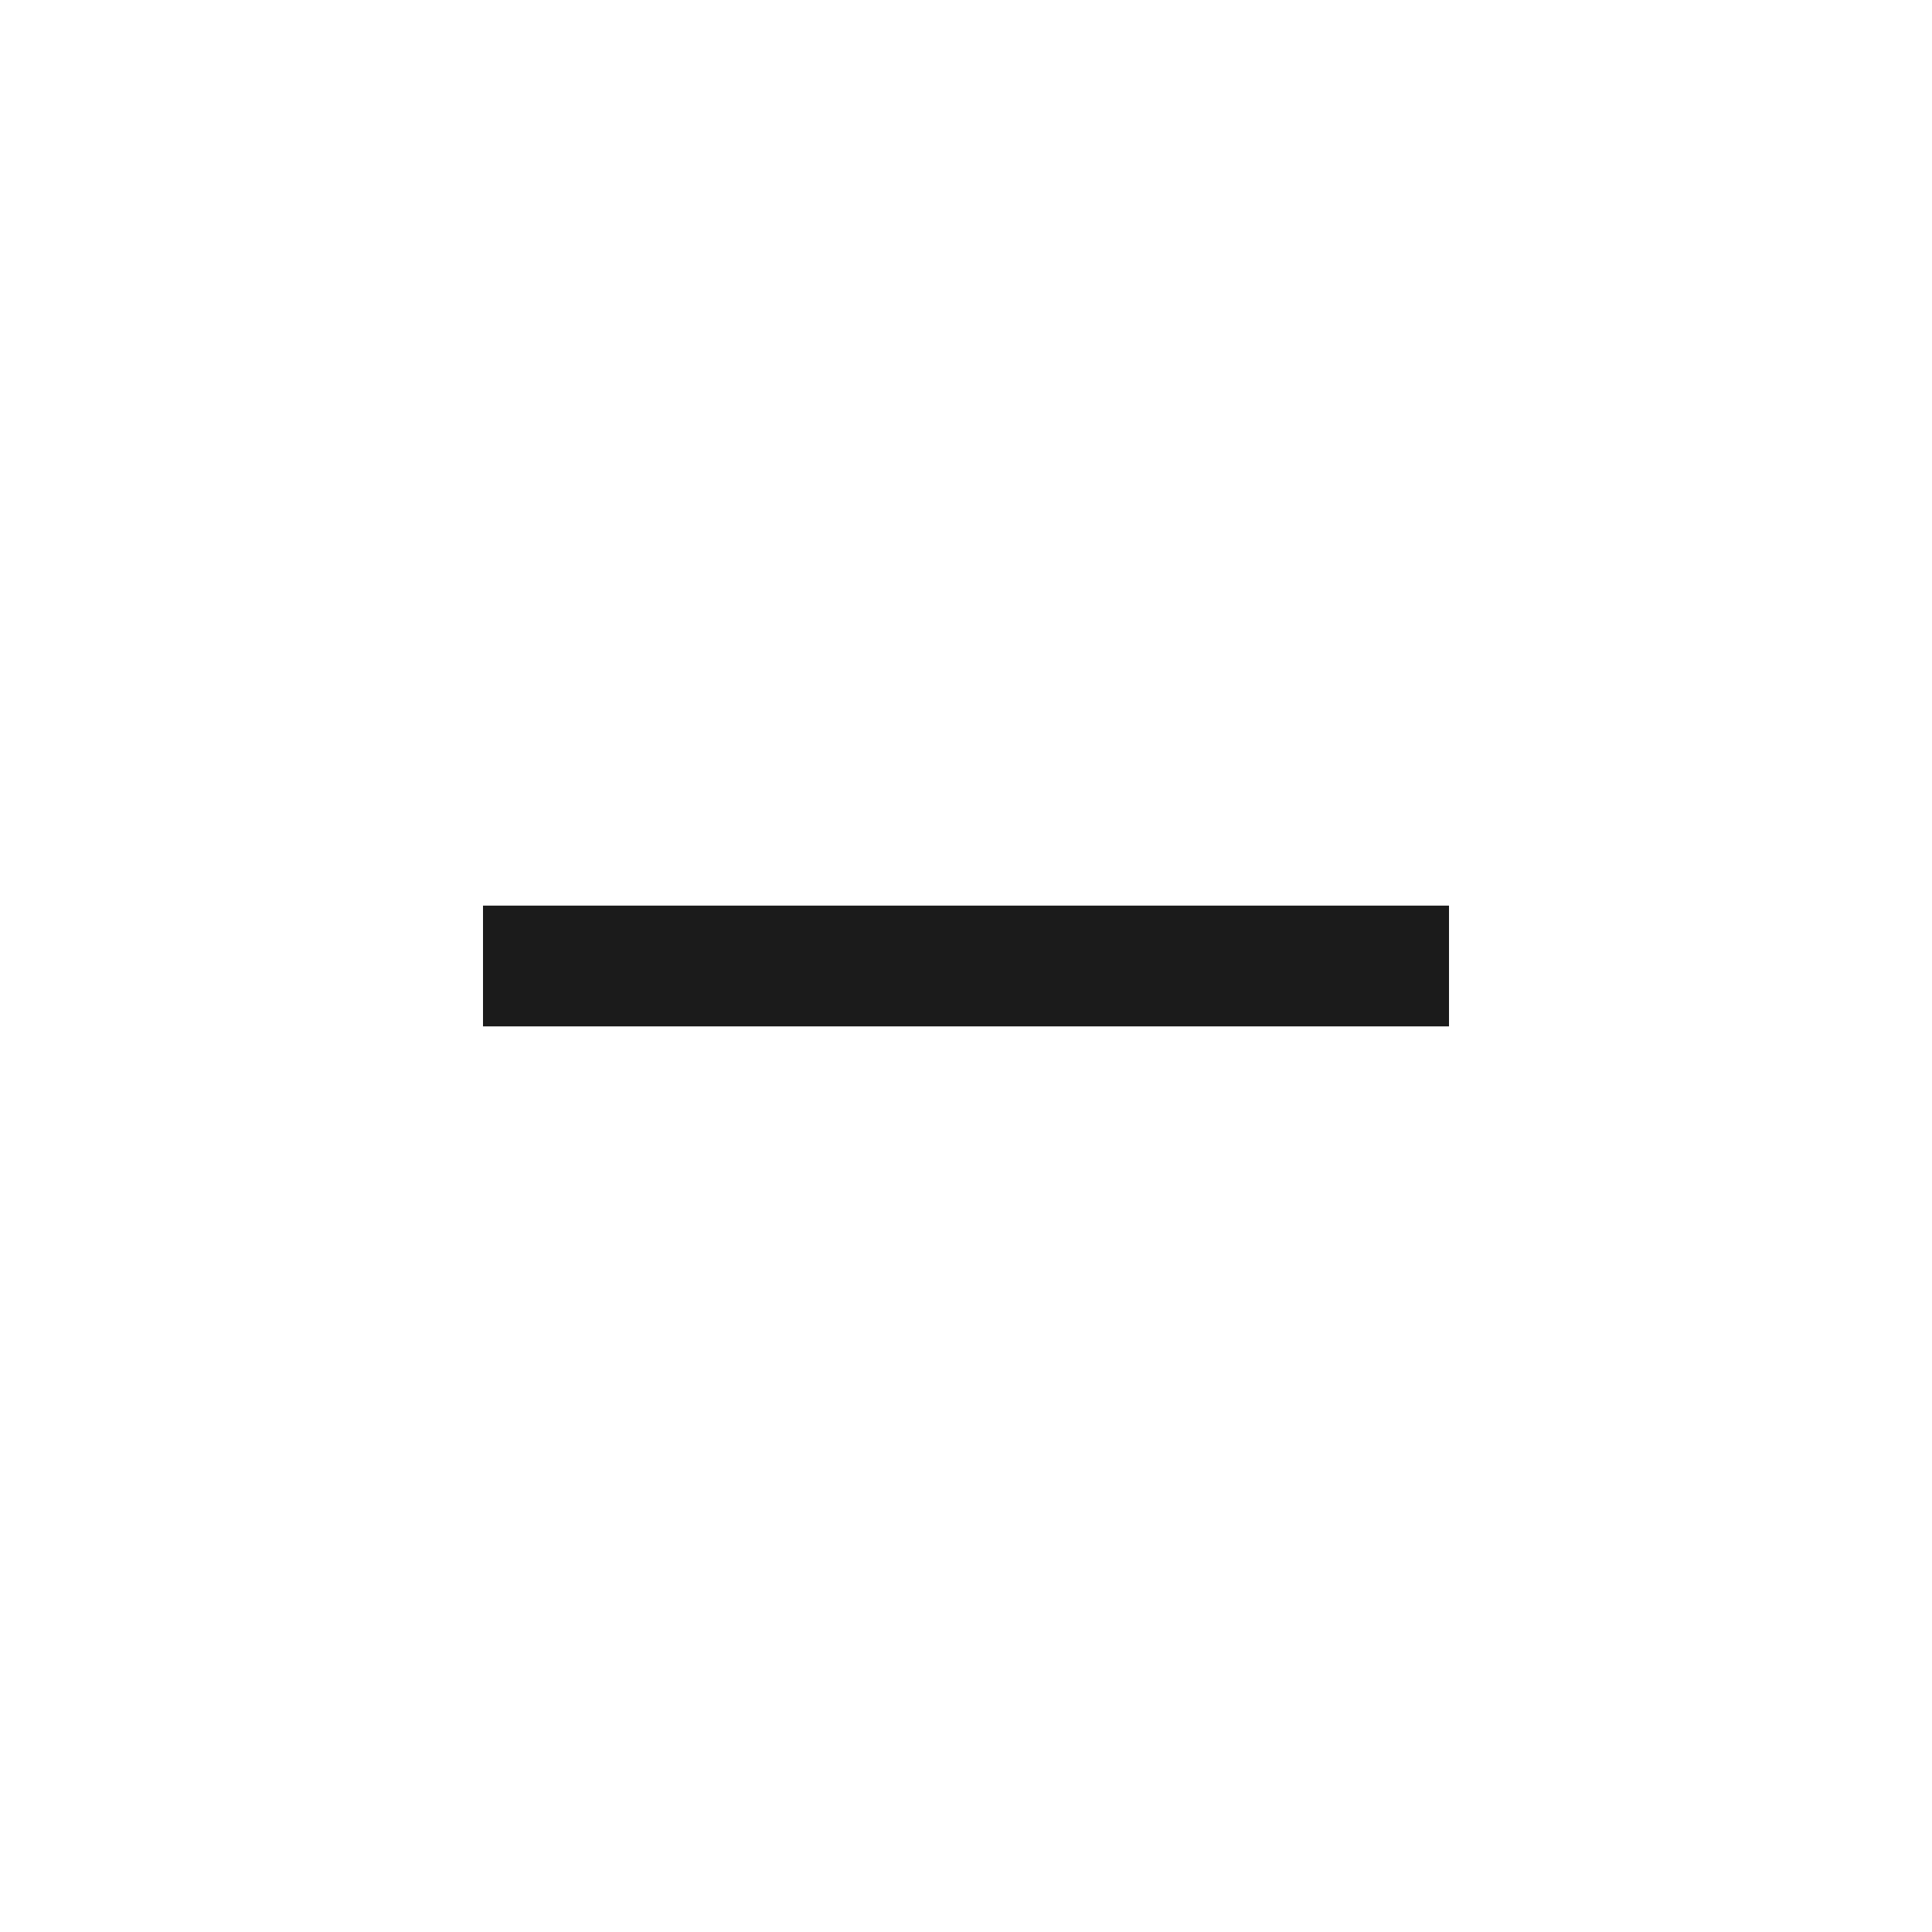
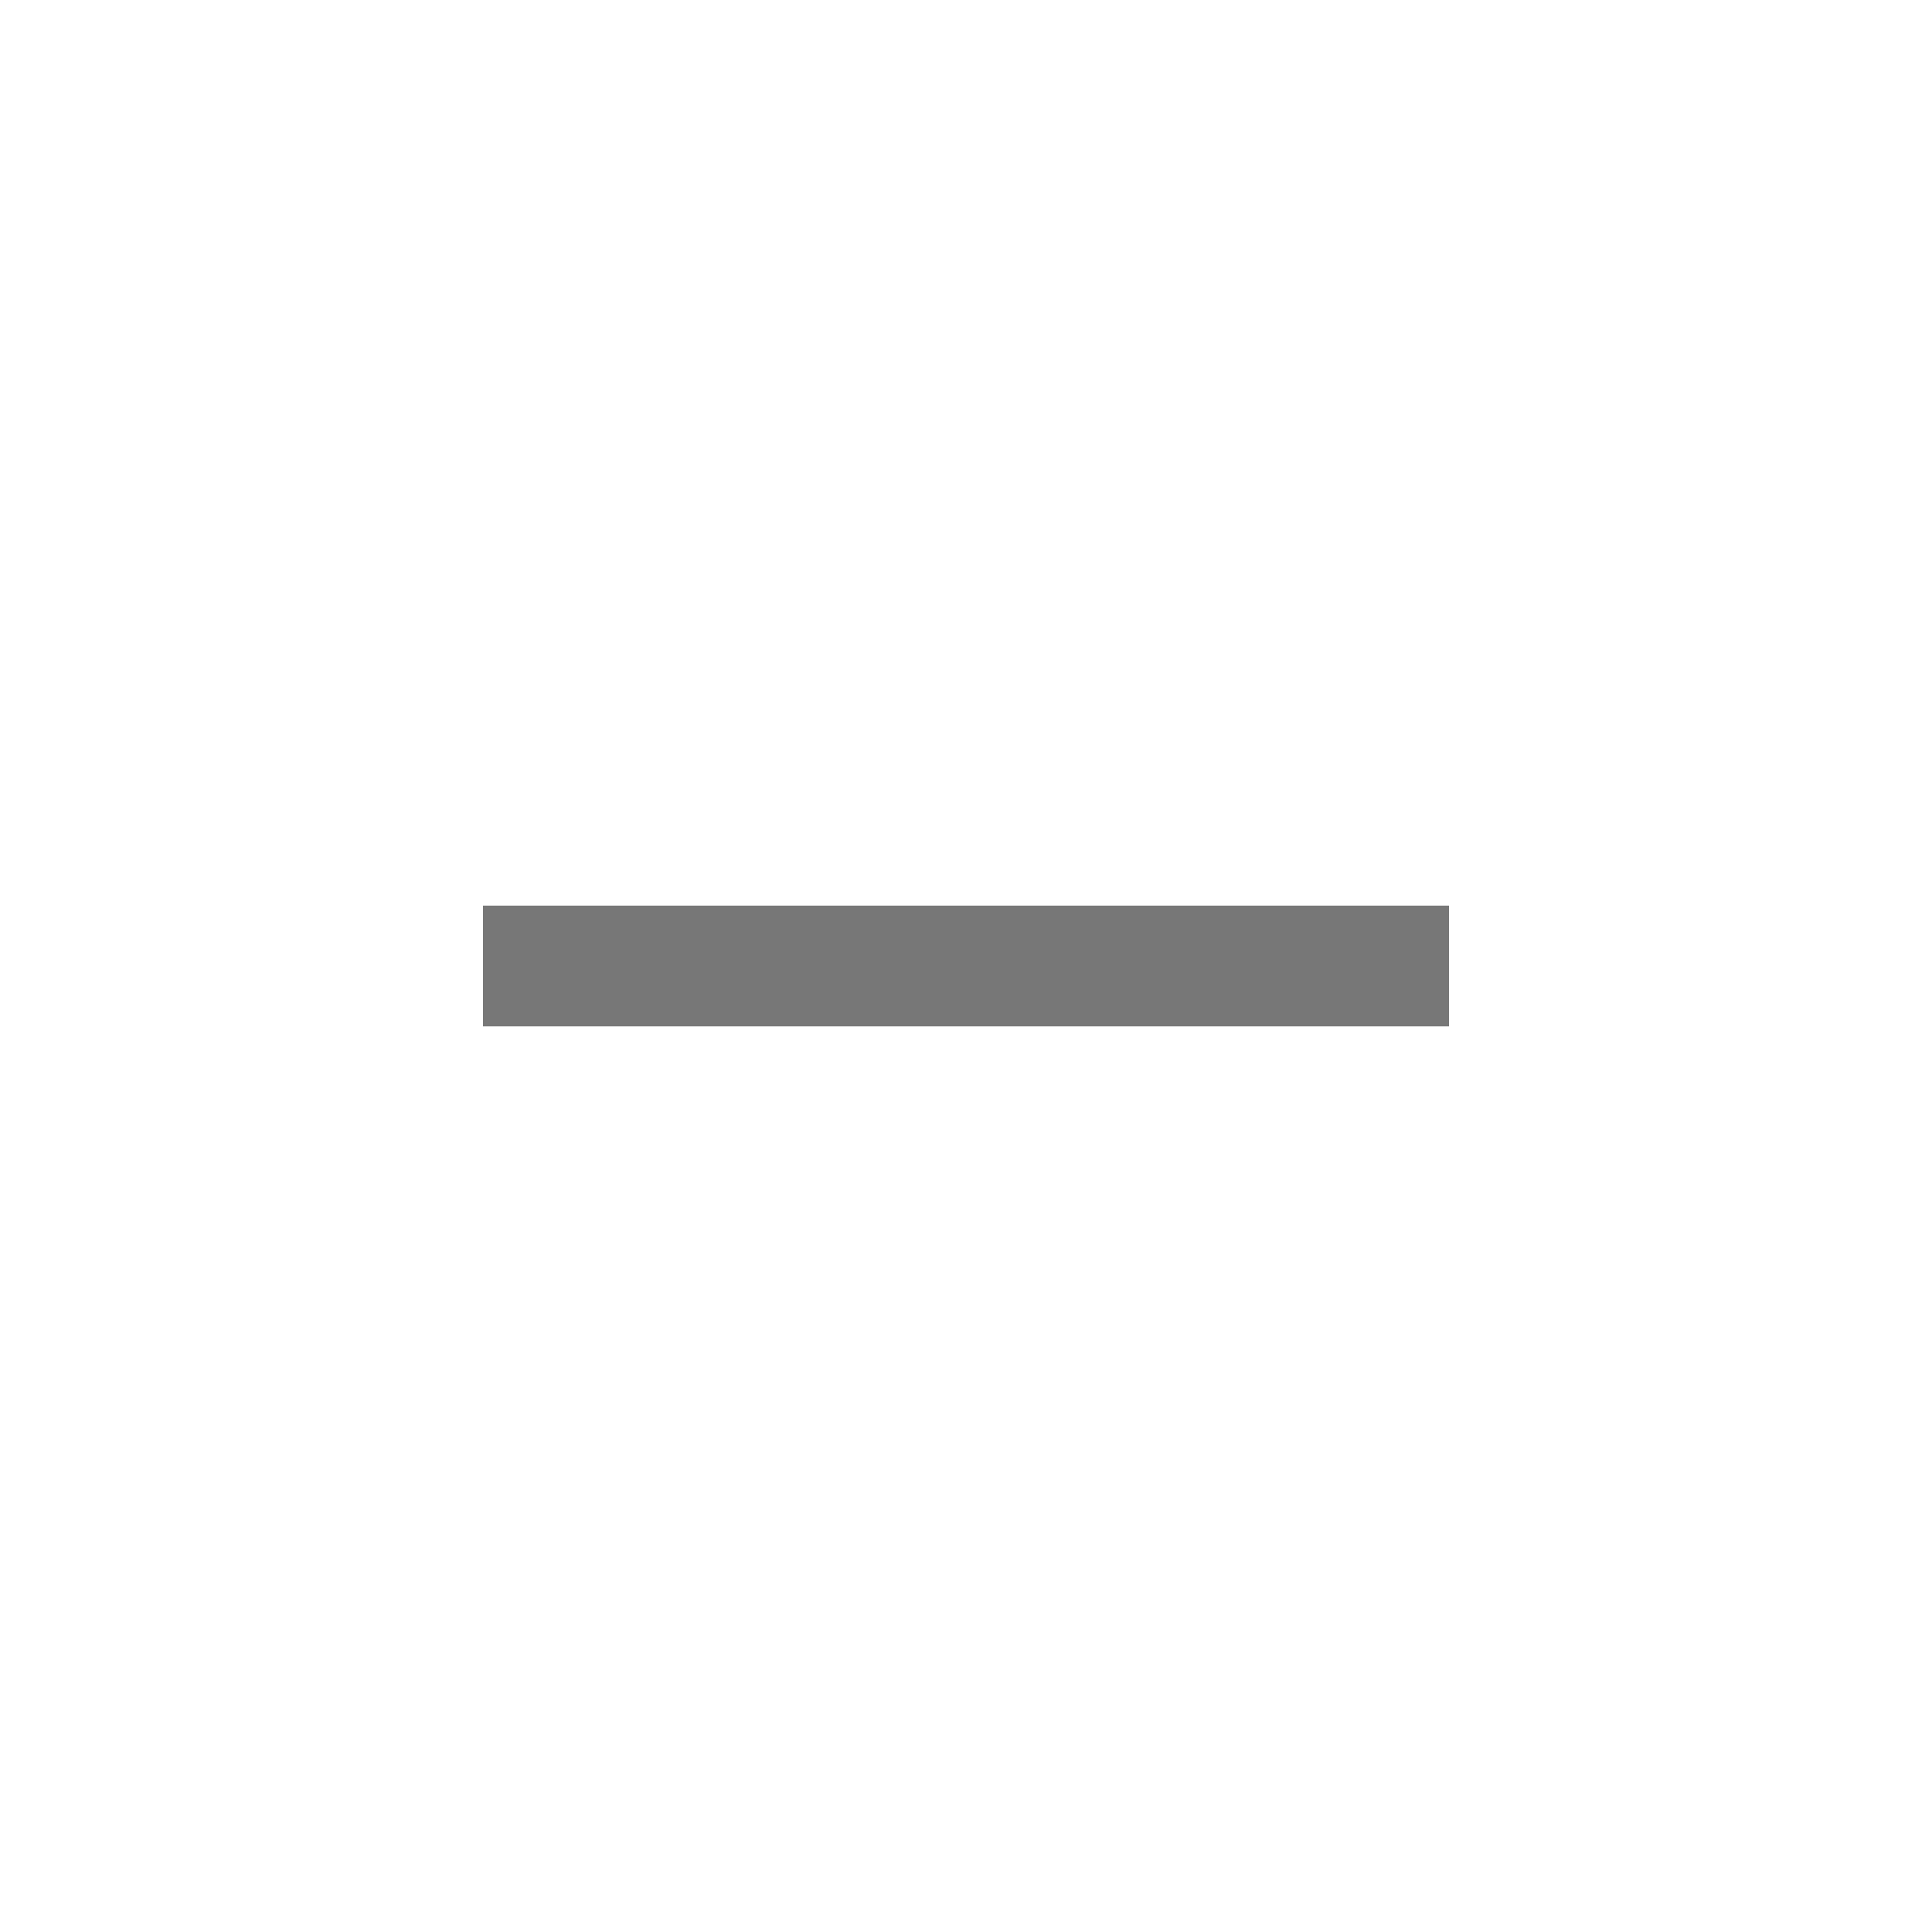
- <svg xmlns="http://www.w3.org/2000/svg" width="32" height="32" viewBox="0 0 32 32" fill="none">
-   <path d="M9 16H23" stroke="#1B1B1B" stroke-width="2" stroke-linecap="square" stroke-linejoin="round" />
+ <svg xmlns="http://www.w3.org/2000/svg" width="24" height="24" viewBox="0 0 32 32" fill="none">
+   <path d="M9 16H23" stroke="#777777" stroke-width="2" stroke-linecap="square" stroke-linejoin="round" />
</svg>
